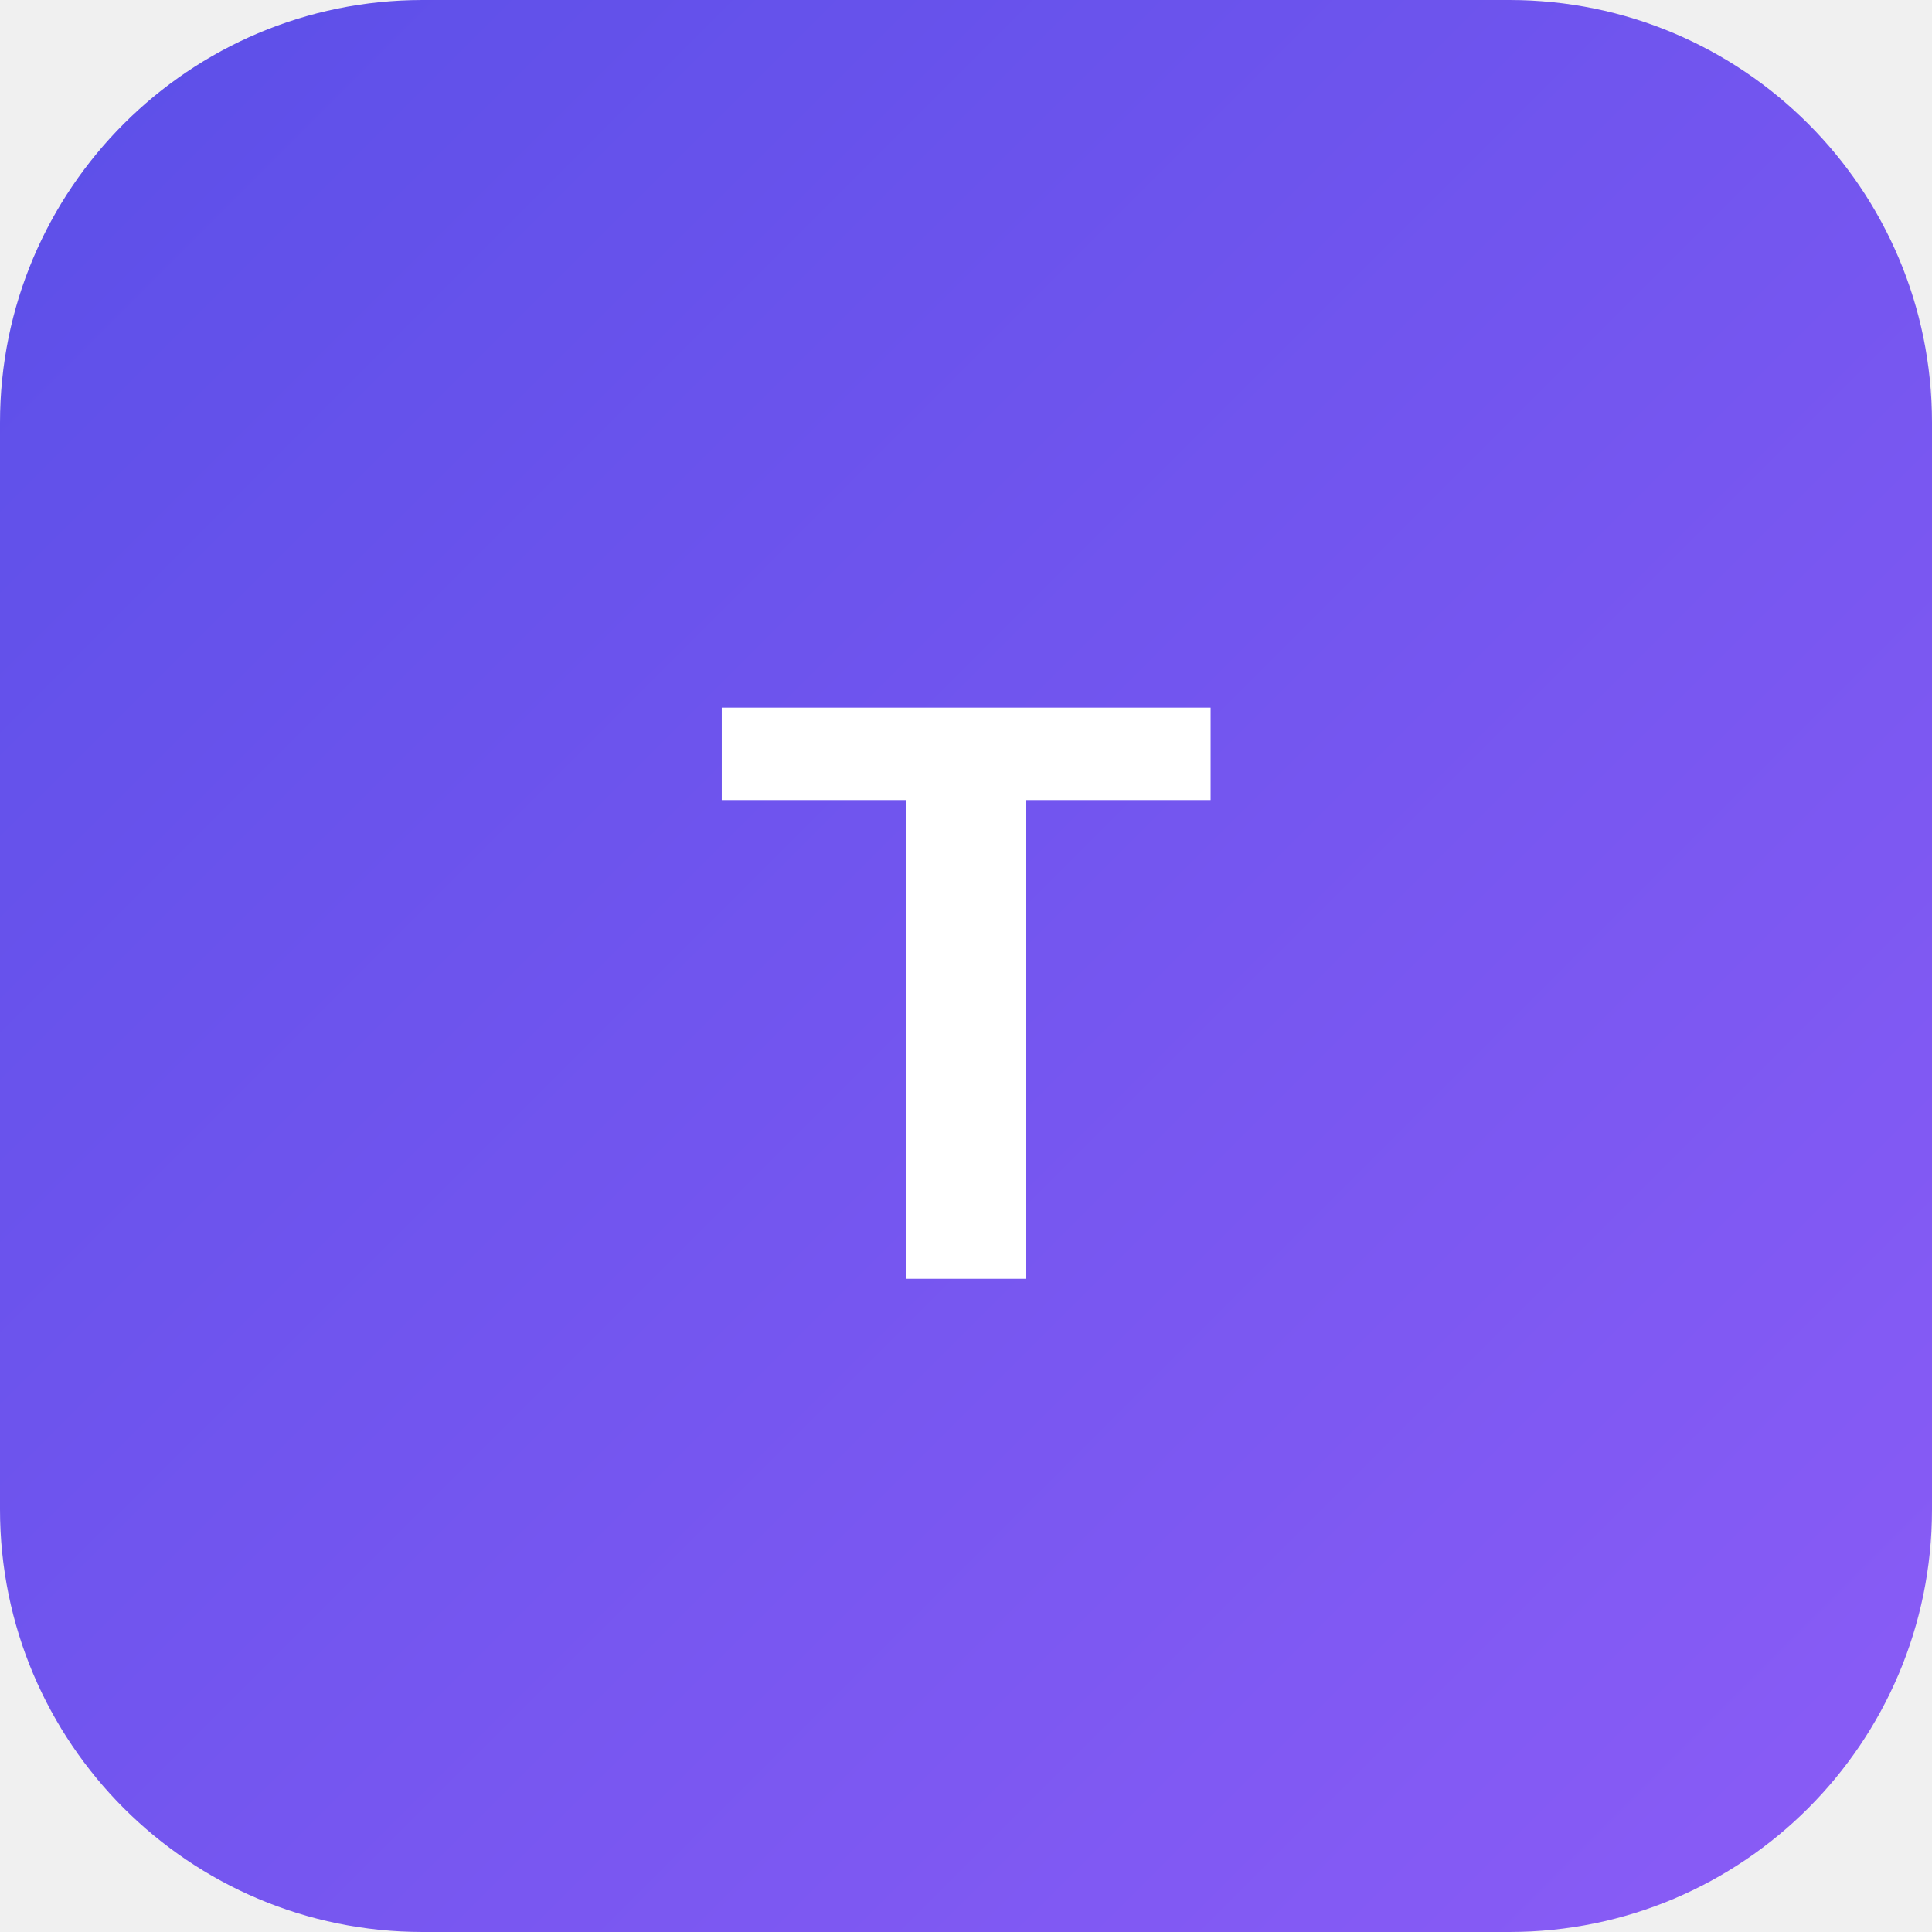
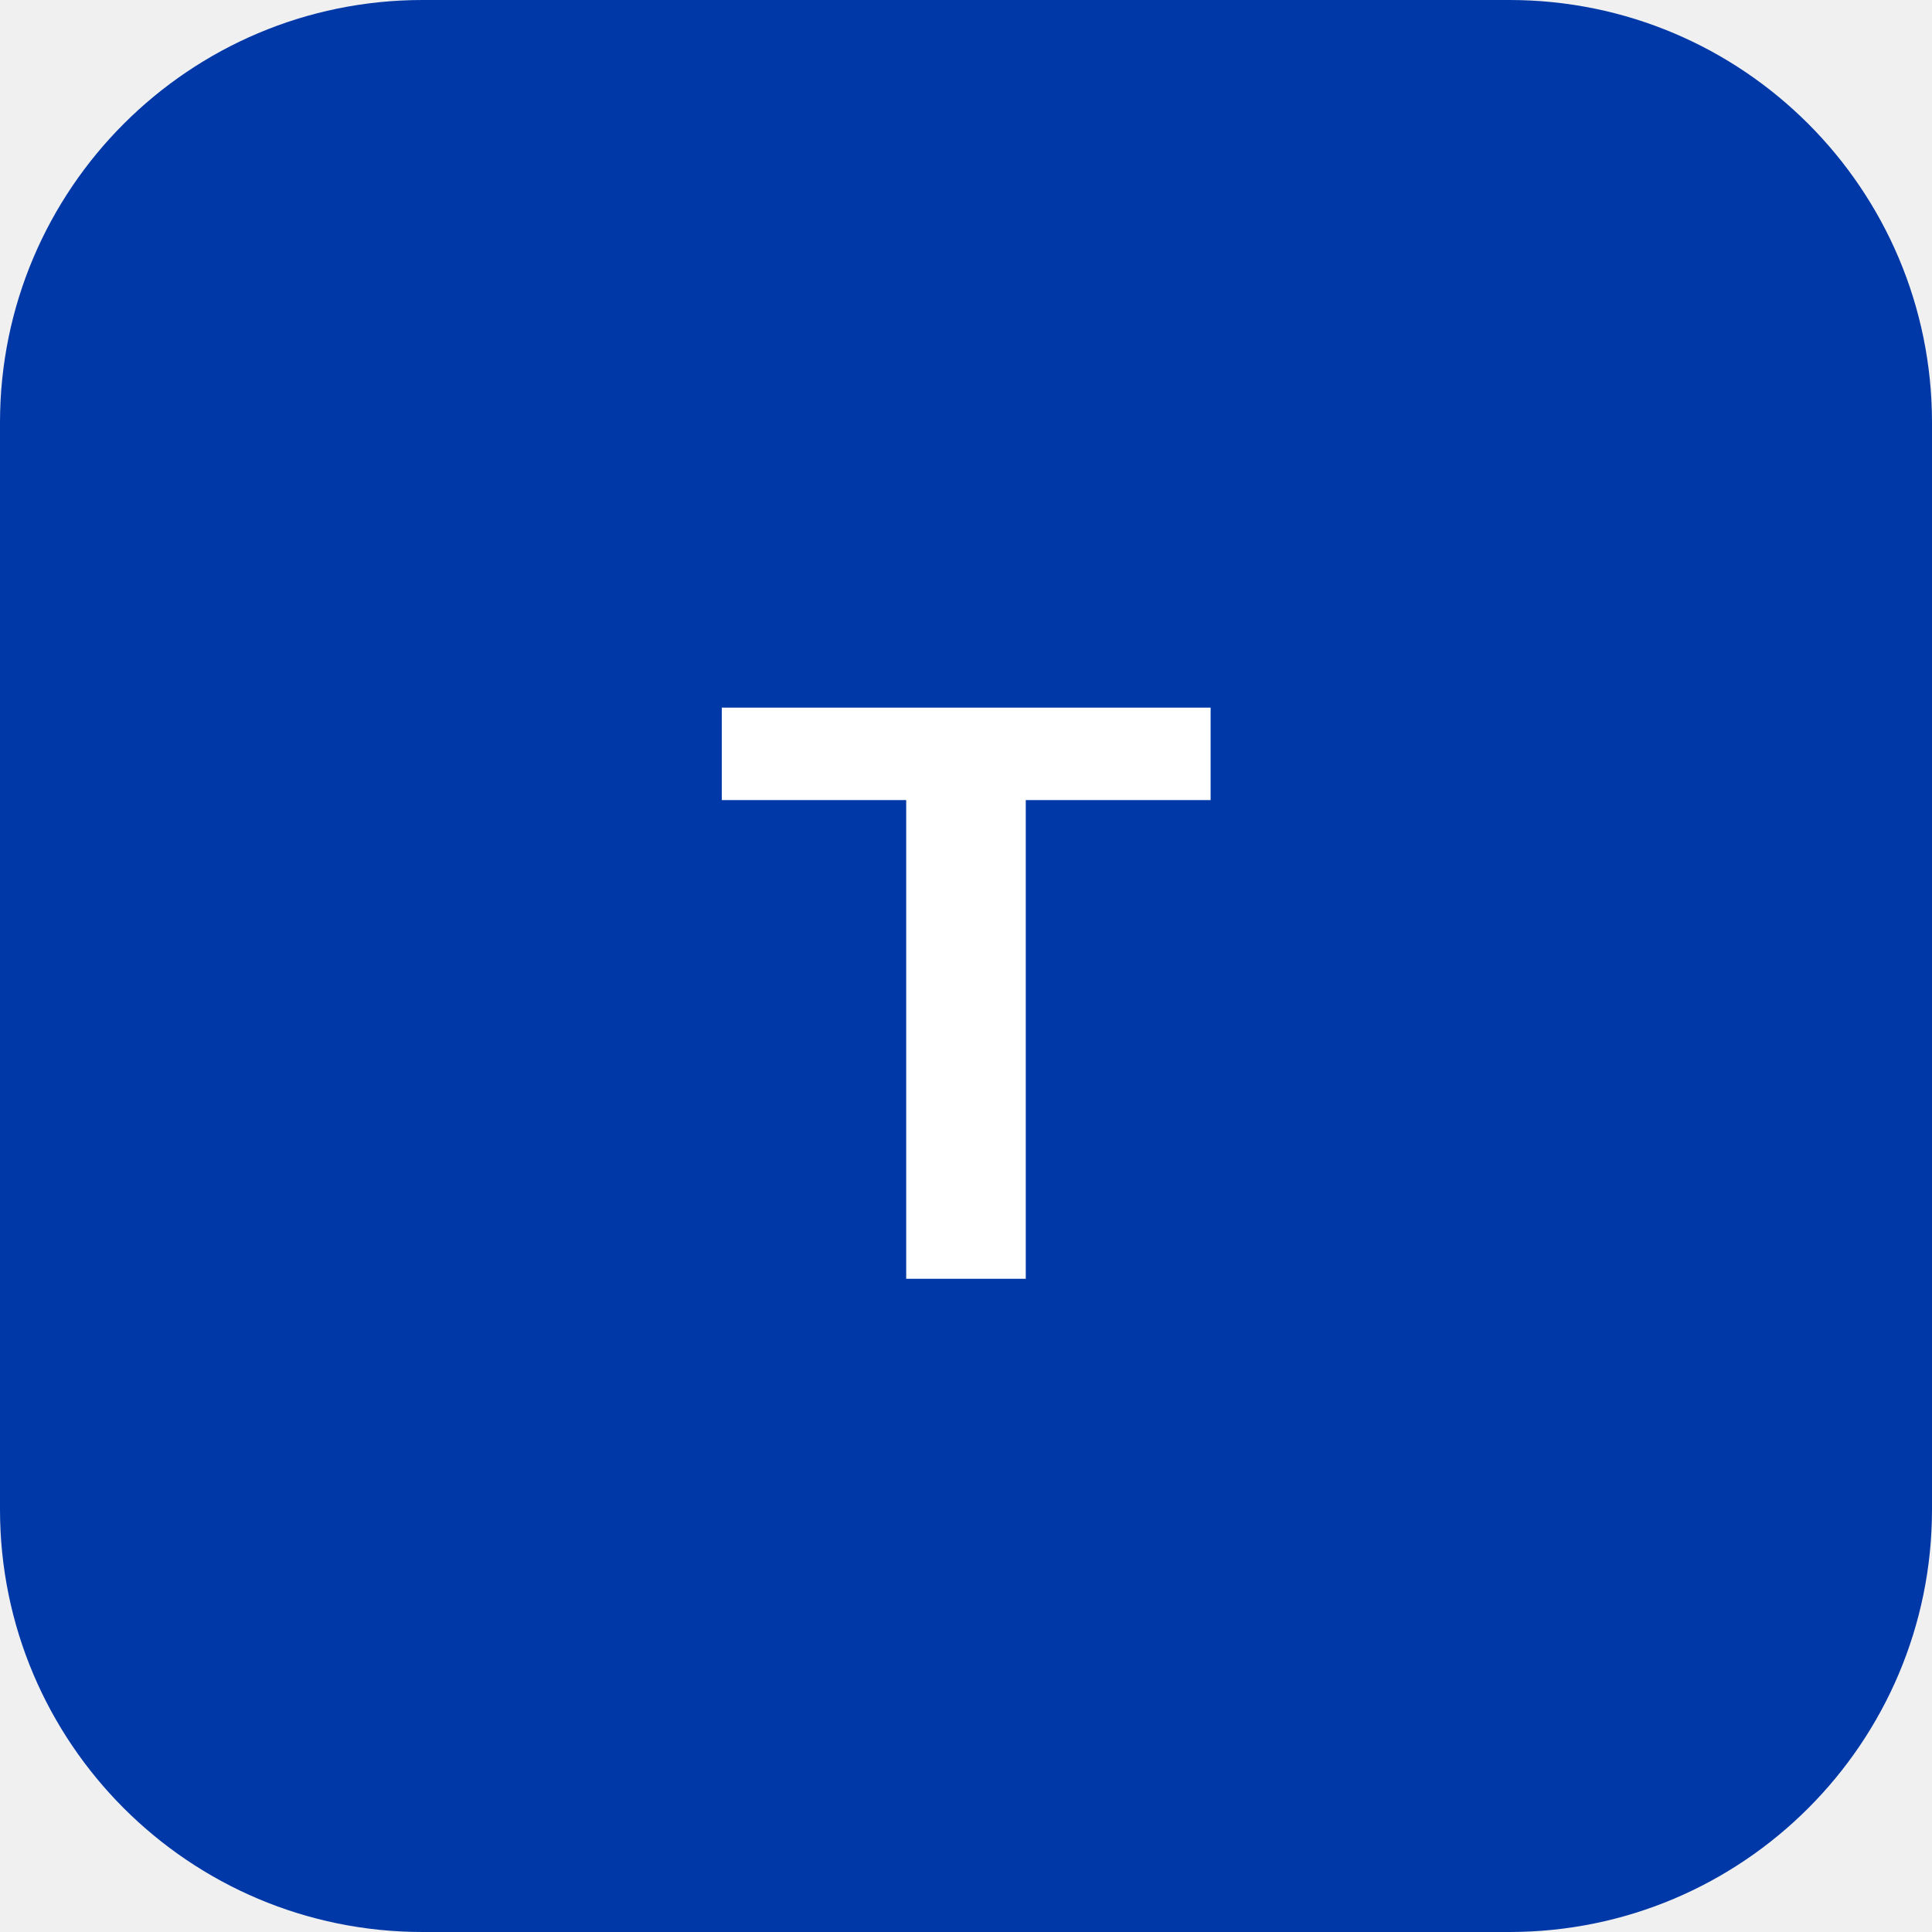
<svg xmlns="http://www.w3.org/2000/svg" viewBox="0 0 512 512">
-   <defs>
-     <linearGradient id="g" x1="0%" y1="0%" x2="100%" y2="100%">
-       <stop offset="0%" stop-color="#5B4FE8" />
-       <stop offset="100%" stop-color="#8B5CF6" />
-     </linearGradient>
-   </defs>
-   <rect width="512" height="512" rx="112" fill="url(#g)" />
+   <rect width="512" height="512" rx="112" fill="#0038A8" />
  <text x="50%" y="54%" text-anchor="middle" dominant-baseline="middle" font-family="Poppins, Arial, sans-serif" font-weight="700" font-size="220" fill="#ffffff">T</text>
</svg>
